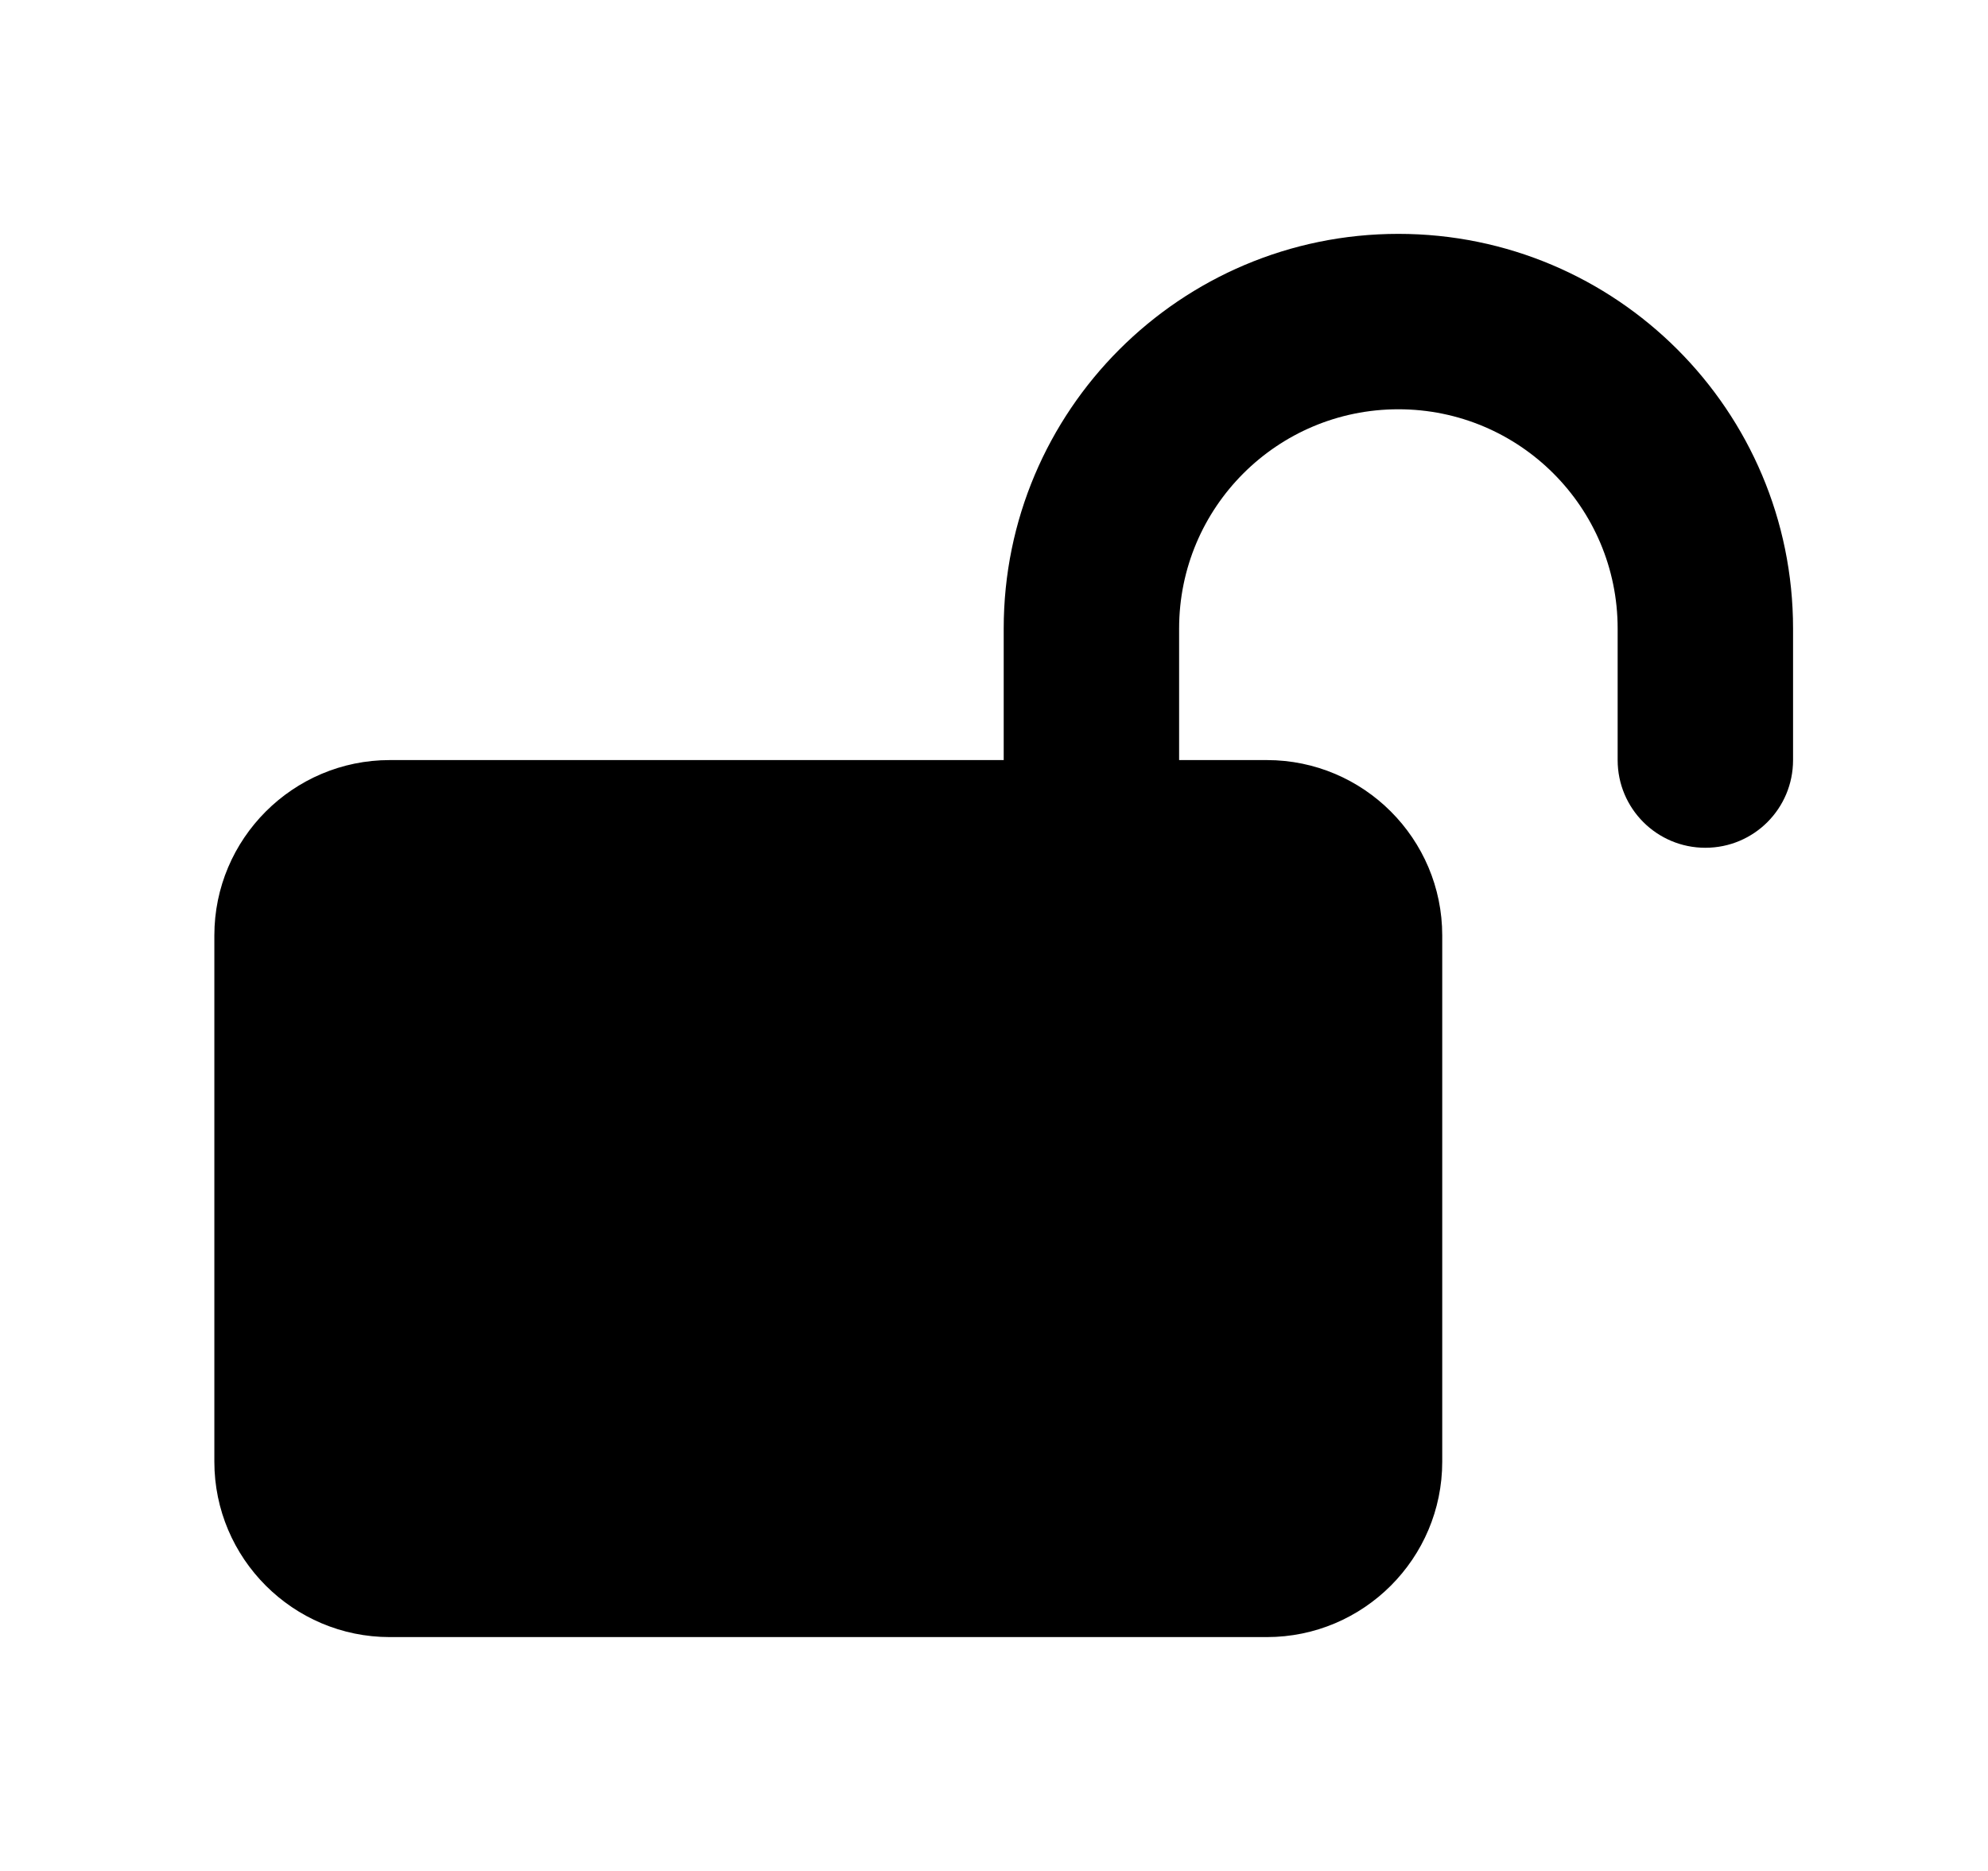
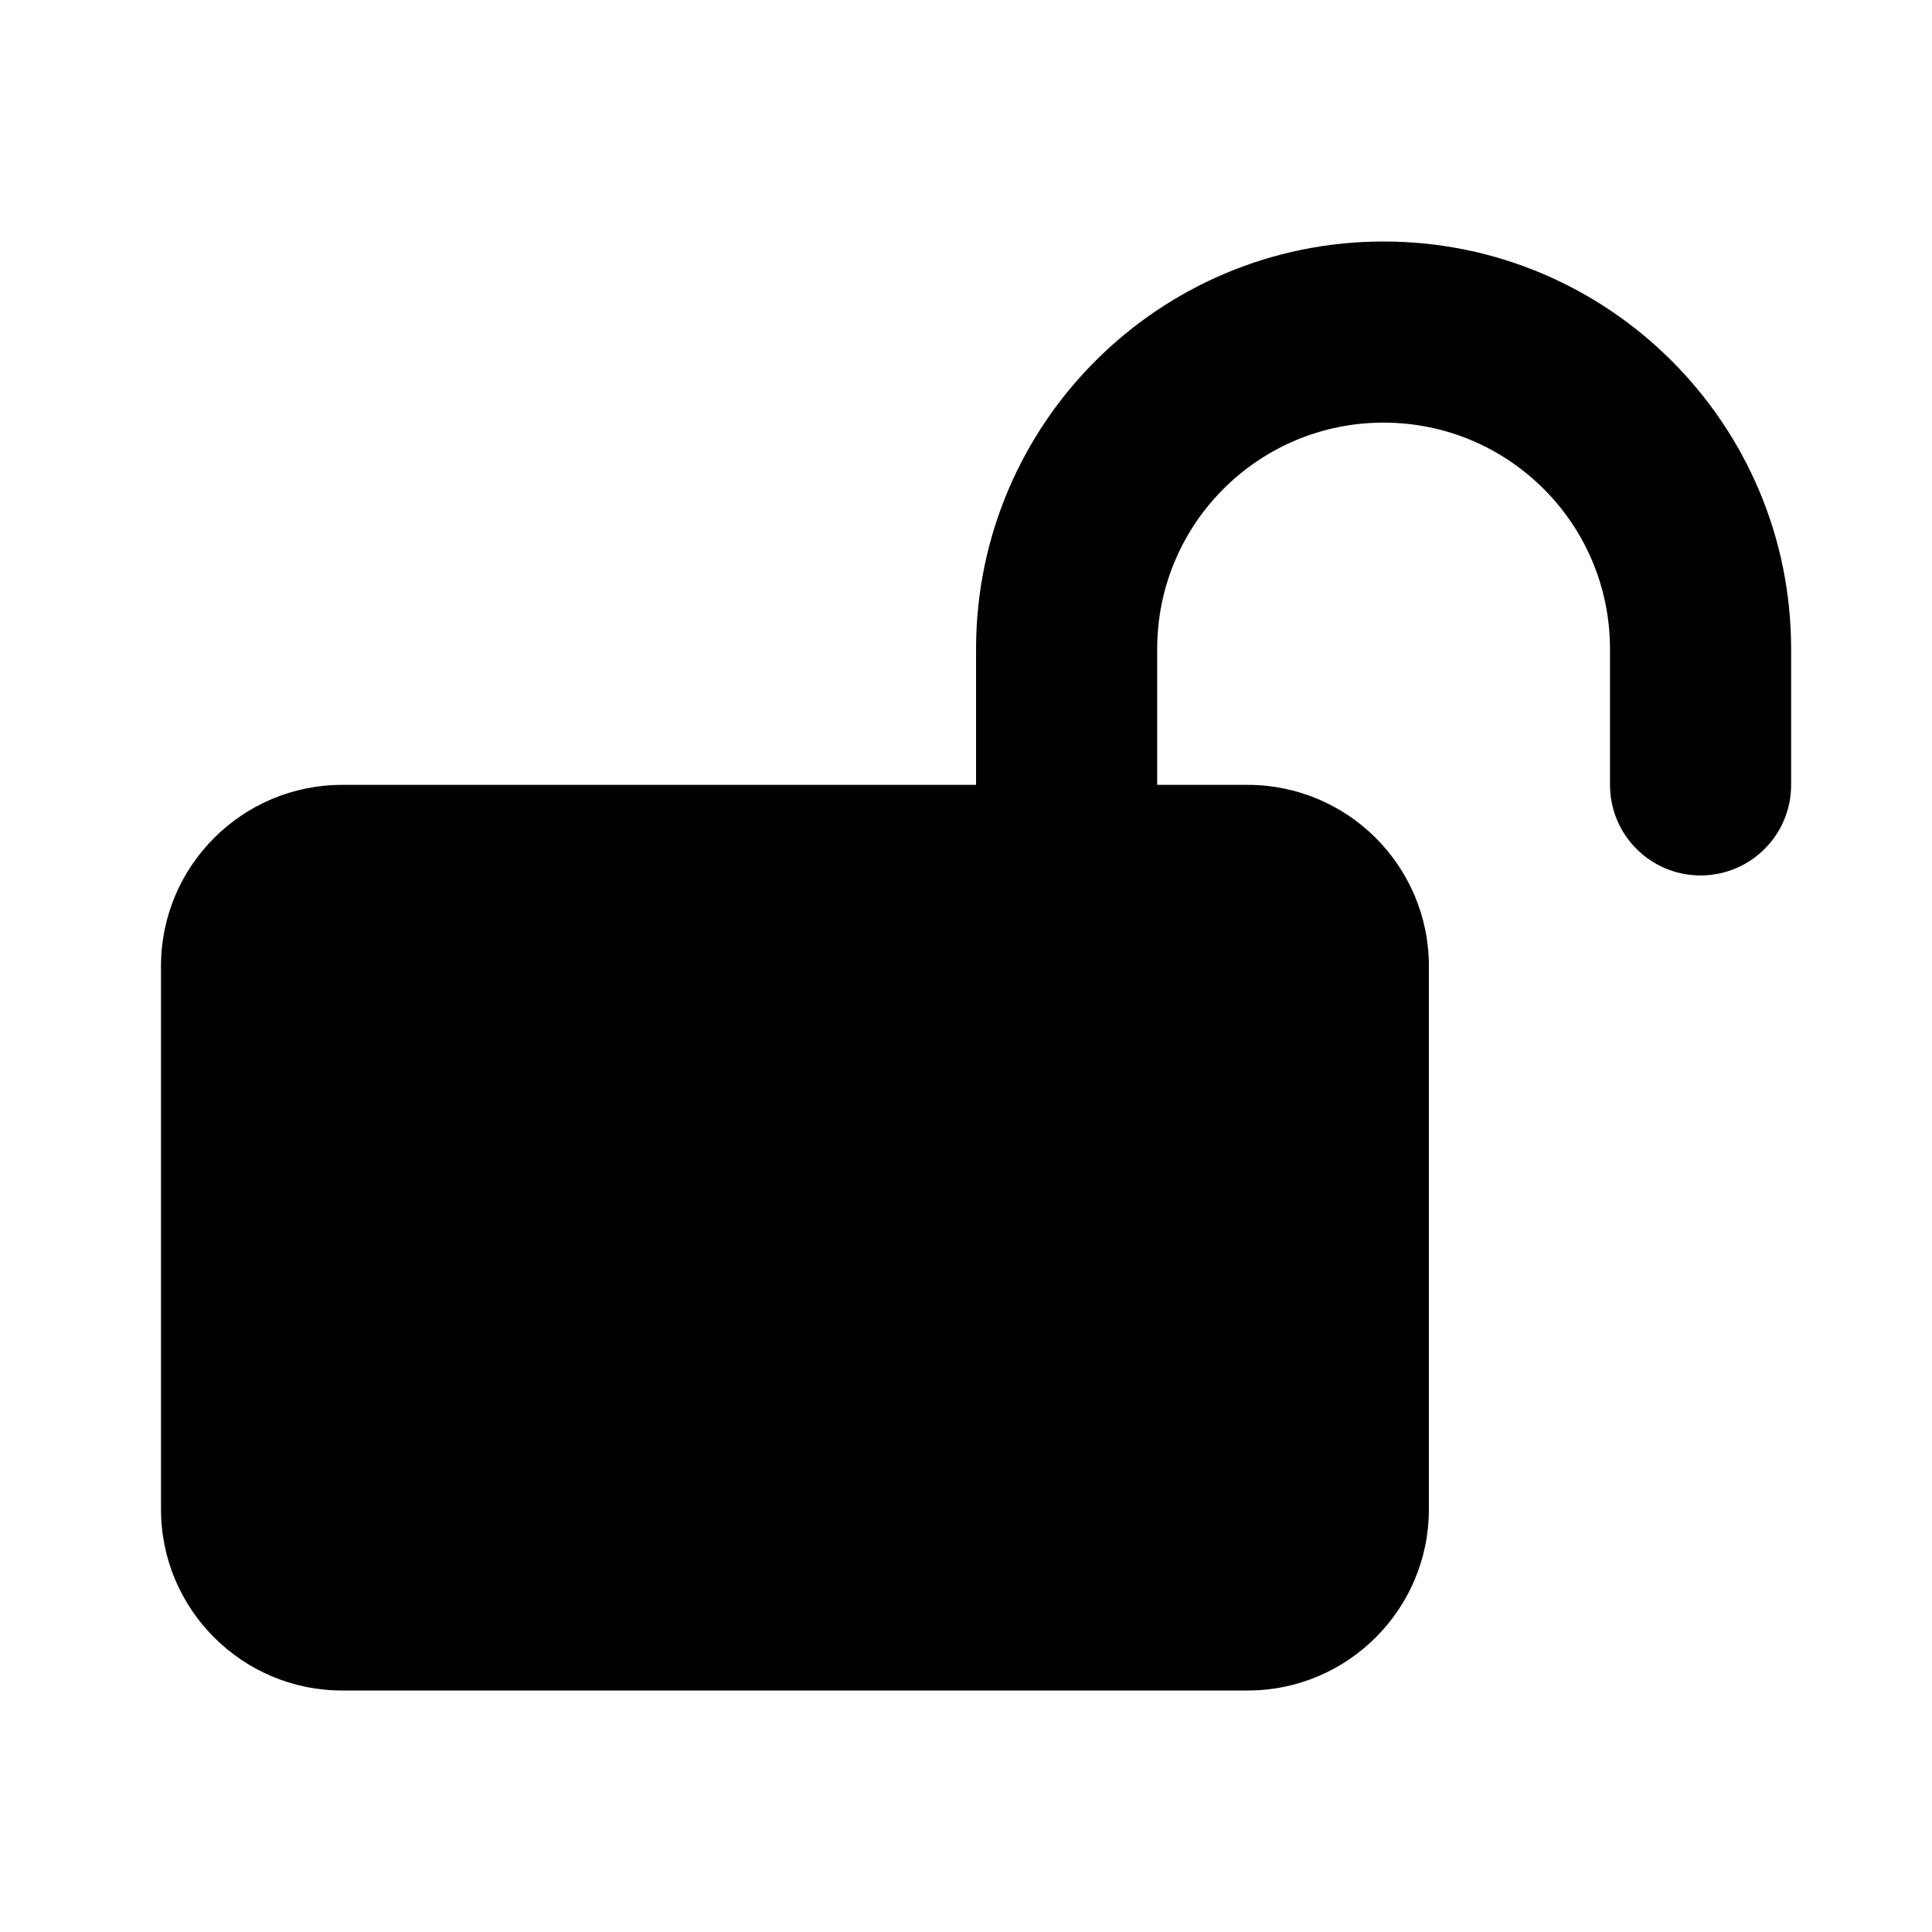
- <svg xmlns="http://www.w3.org/2000/svg" width="17" height="16" viewBox="0 0 17 16" fill="none">
-   <path d="M10.083 5.375C10.083 4.339 10.922 3.5 11.958 3.5C12.994 3.5 13.833 4.339 13.833 5.375V6.5C13.833 6.915 14.169 7.25 14.583 7.25C14.998 7.25 15.333 6.915 15.333 6.5V5.375C15.333 3.512 13.822 2 11.958 2C10.095 2 8.583 3.512 8.583 5.375V6.5H3.333C2.506 6.5 1.833 7.173 1.833 8V12.5C1.833 13.327 2.506 14 3.333 14H10.833C11.661 14 12.333 13.327 12.333 12.5V8C12.333 7.173 11.661 6.5 10.833 6.5H10.083V5.375Z" fill="#000" />
+ <svg xmlns="http://www.w3.org/2000/svg" width="24" height="24" viewBox="0 0 24 24" fill="none">
+   <path d="M14.375 8.062C14.375 6.508 15.633 5.25 17.187 5.25C18.741 5.25 20 6.508 20 8.062V9.75C20 10.372 20.503 10.875 21.125 10.875C21.747 10.875 22.25 10.372 22.25 9.75V8.062C22.25 5.267 19.982 3 17.187 3C14.393 3 12.125 5.267 12.125 8.062V9.75H4.25C3.009 9.75 2 10.759 2 12V18.75C2 19.991 3.009 21 4.25 21H15.5C16.741 21 17.75 19.991 17.75 18.75V12C17.75 10.759 16.741 9.75 15.5 9.75H14.375V8.062Z" fill="#000" />
</svg>
